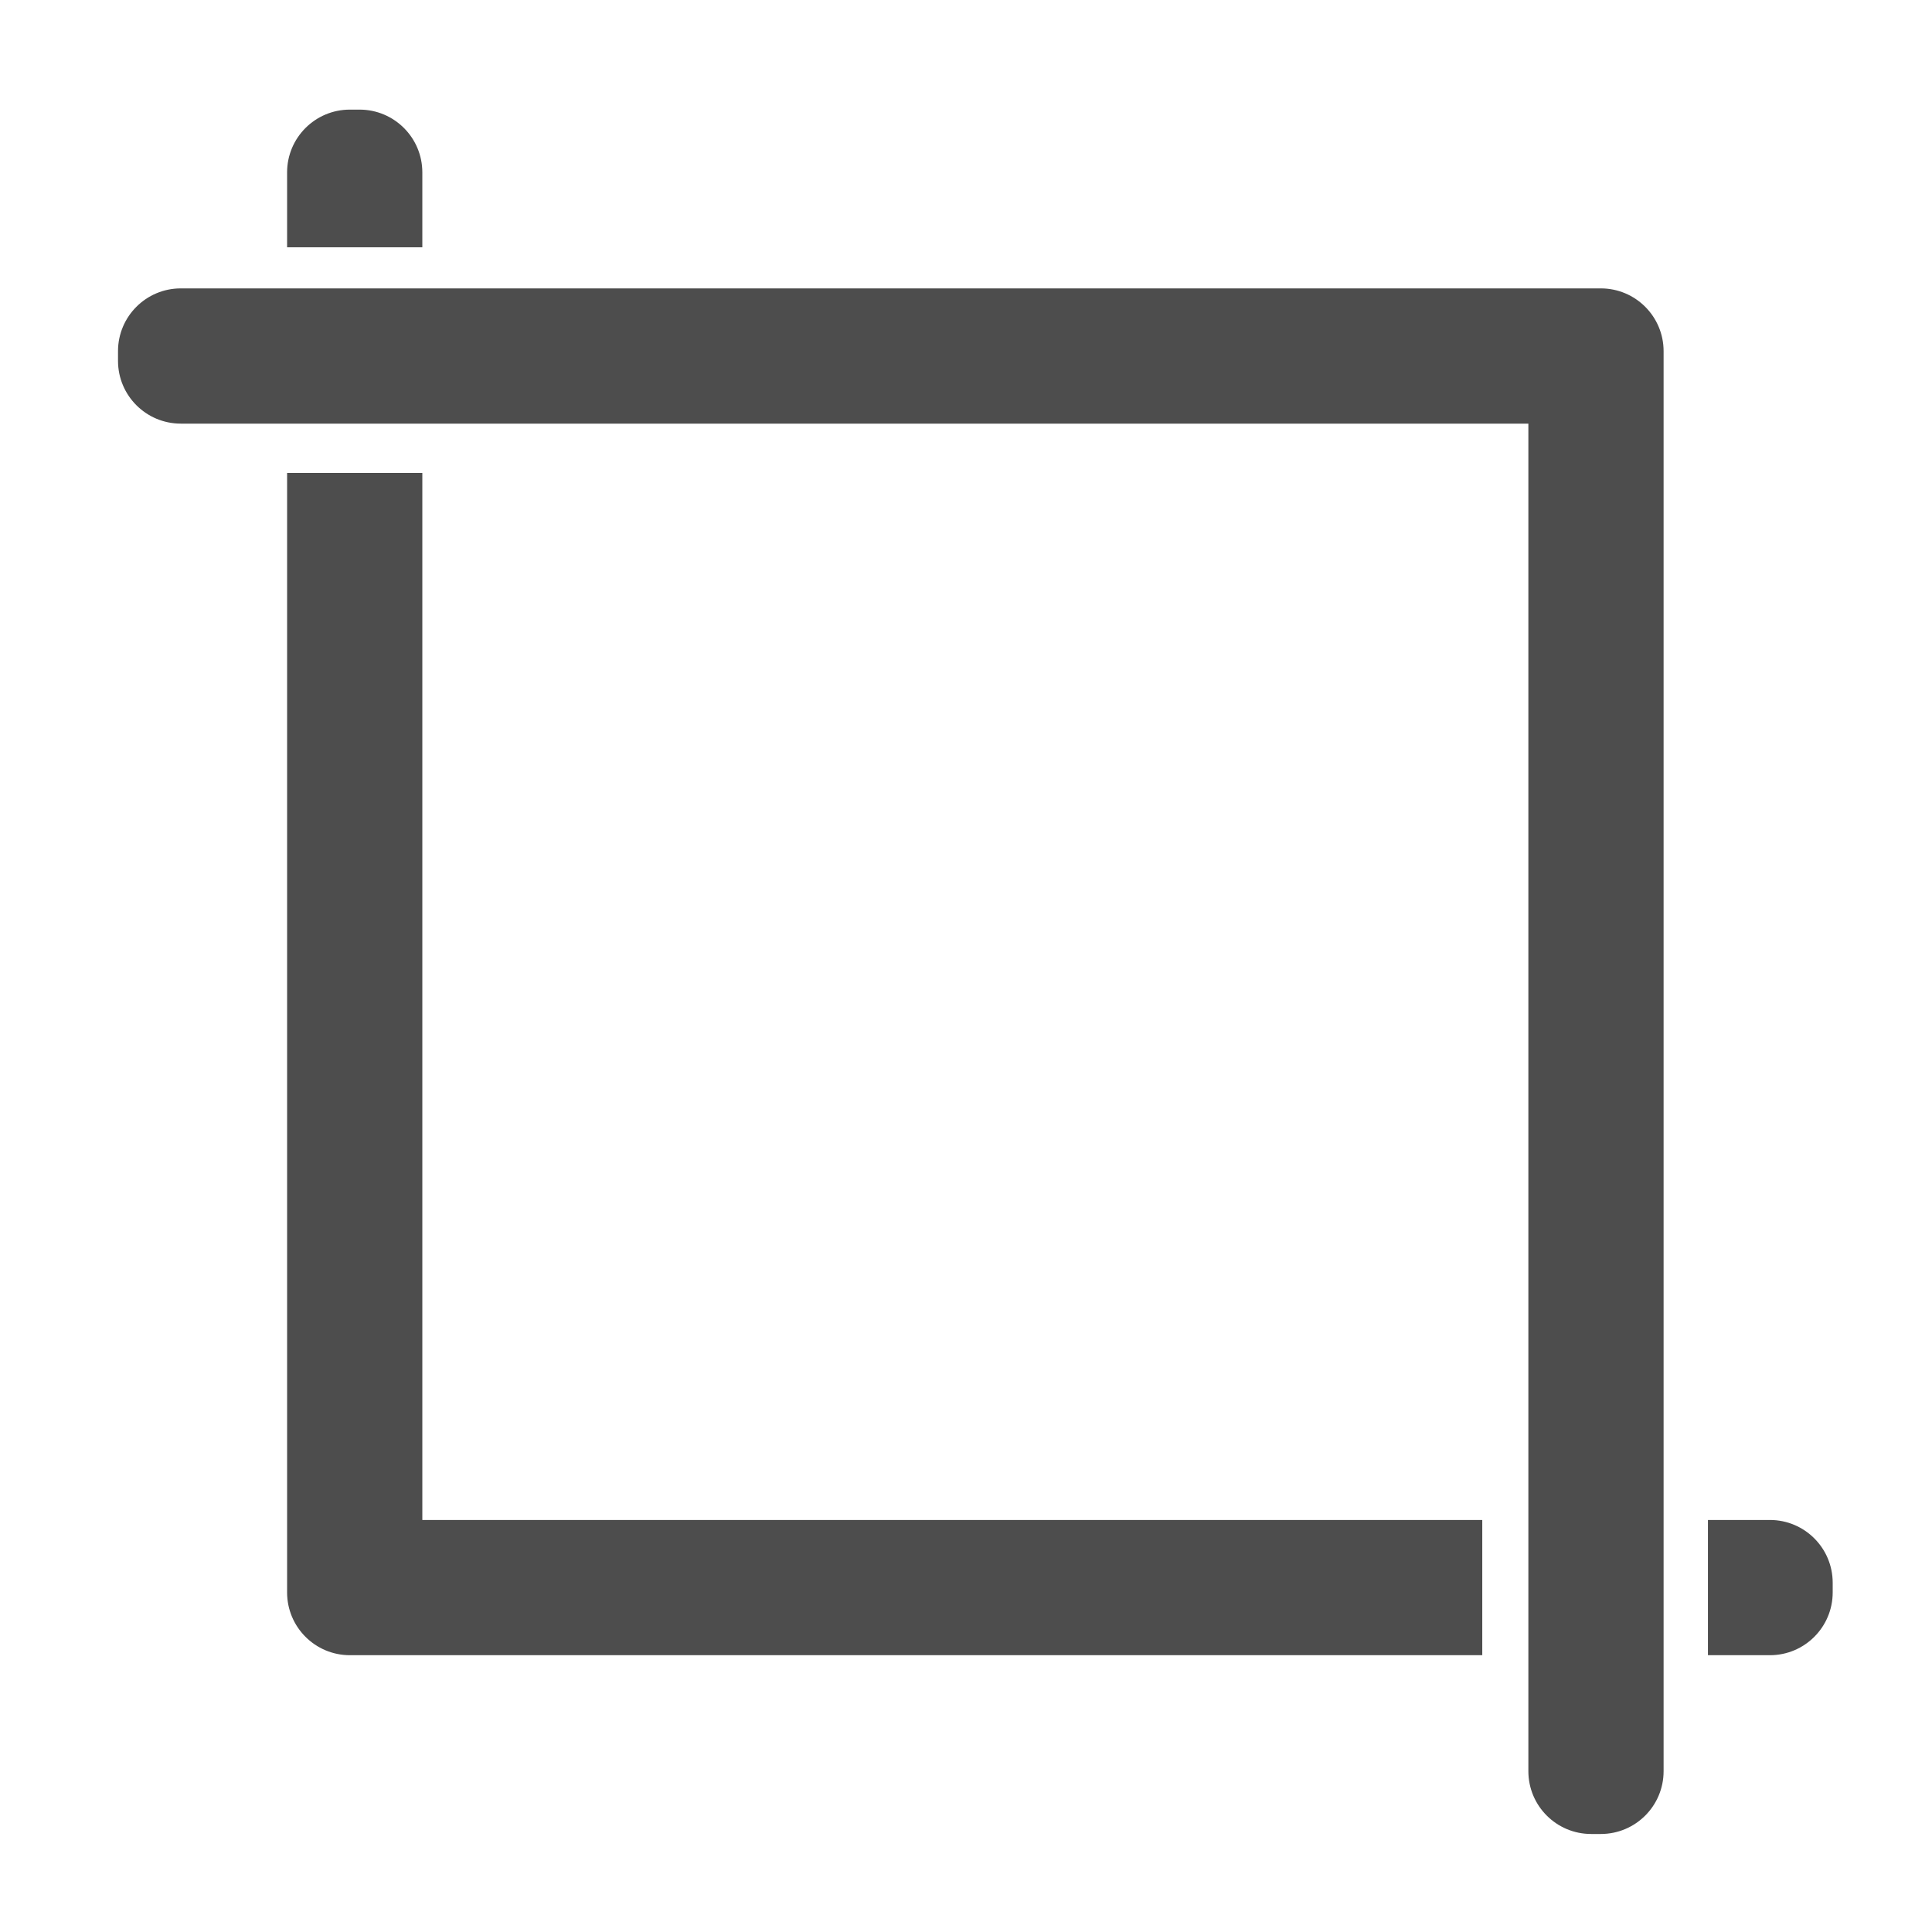
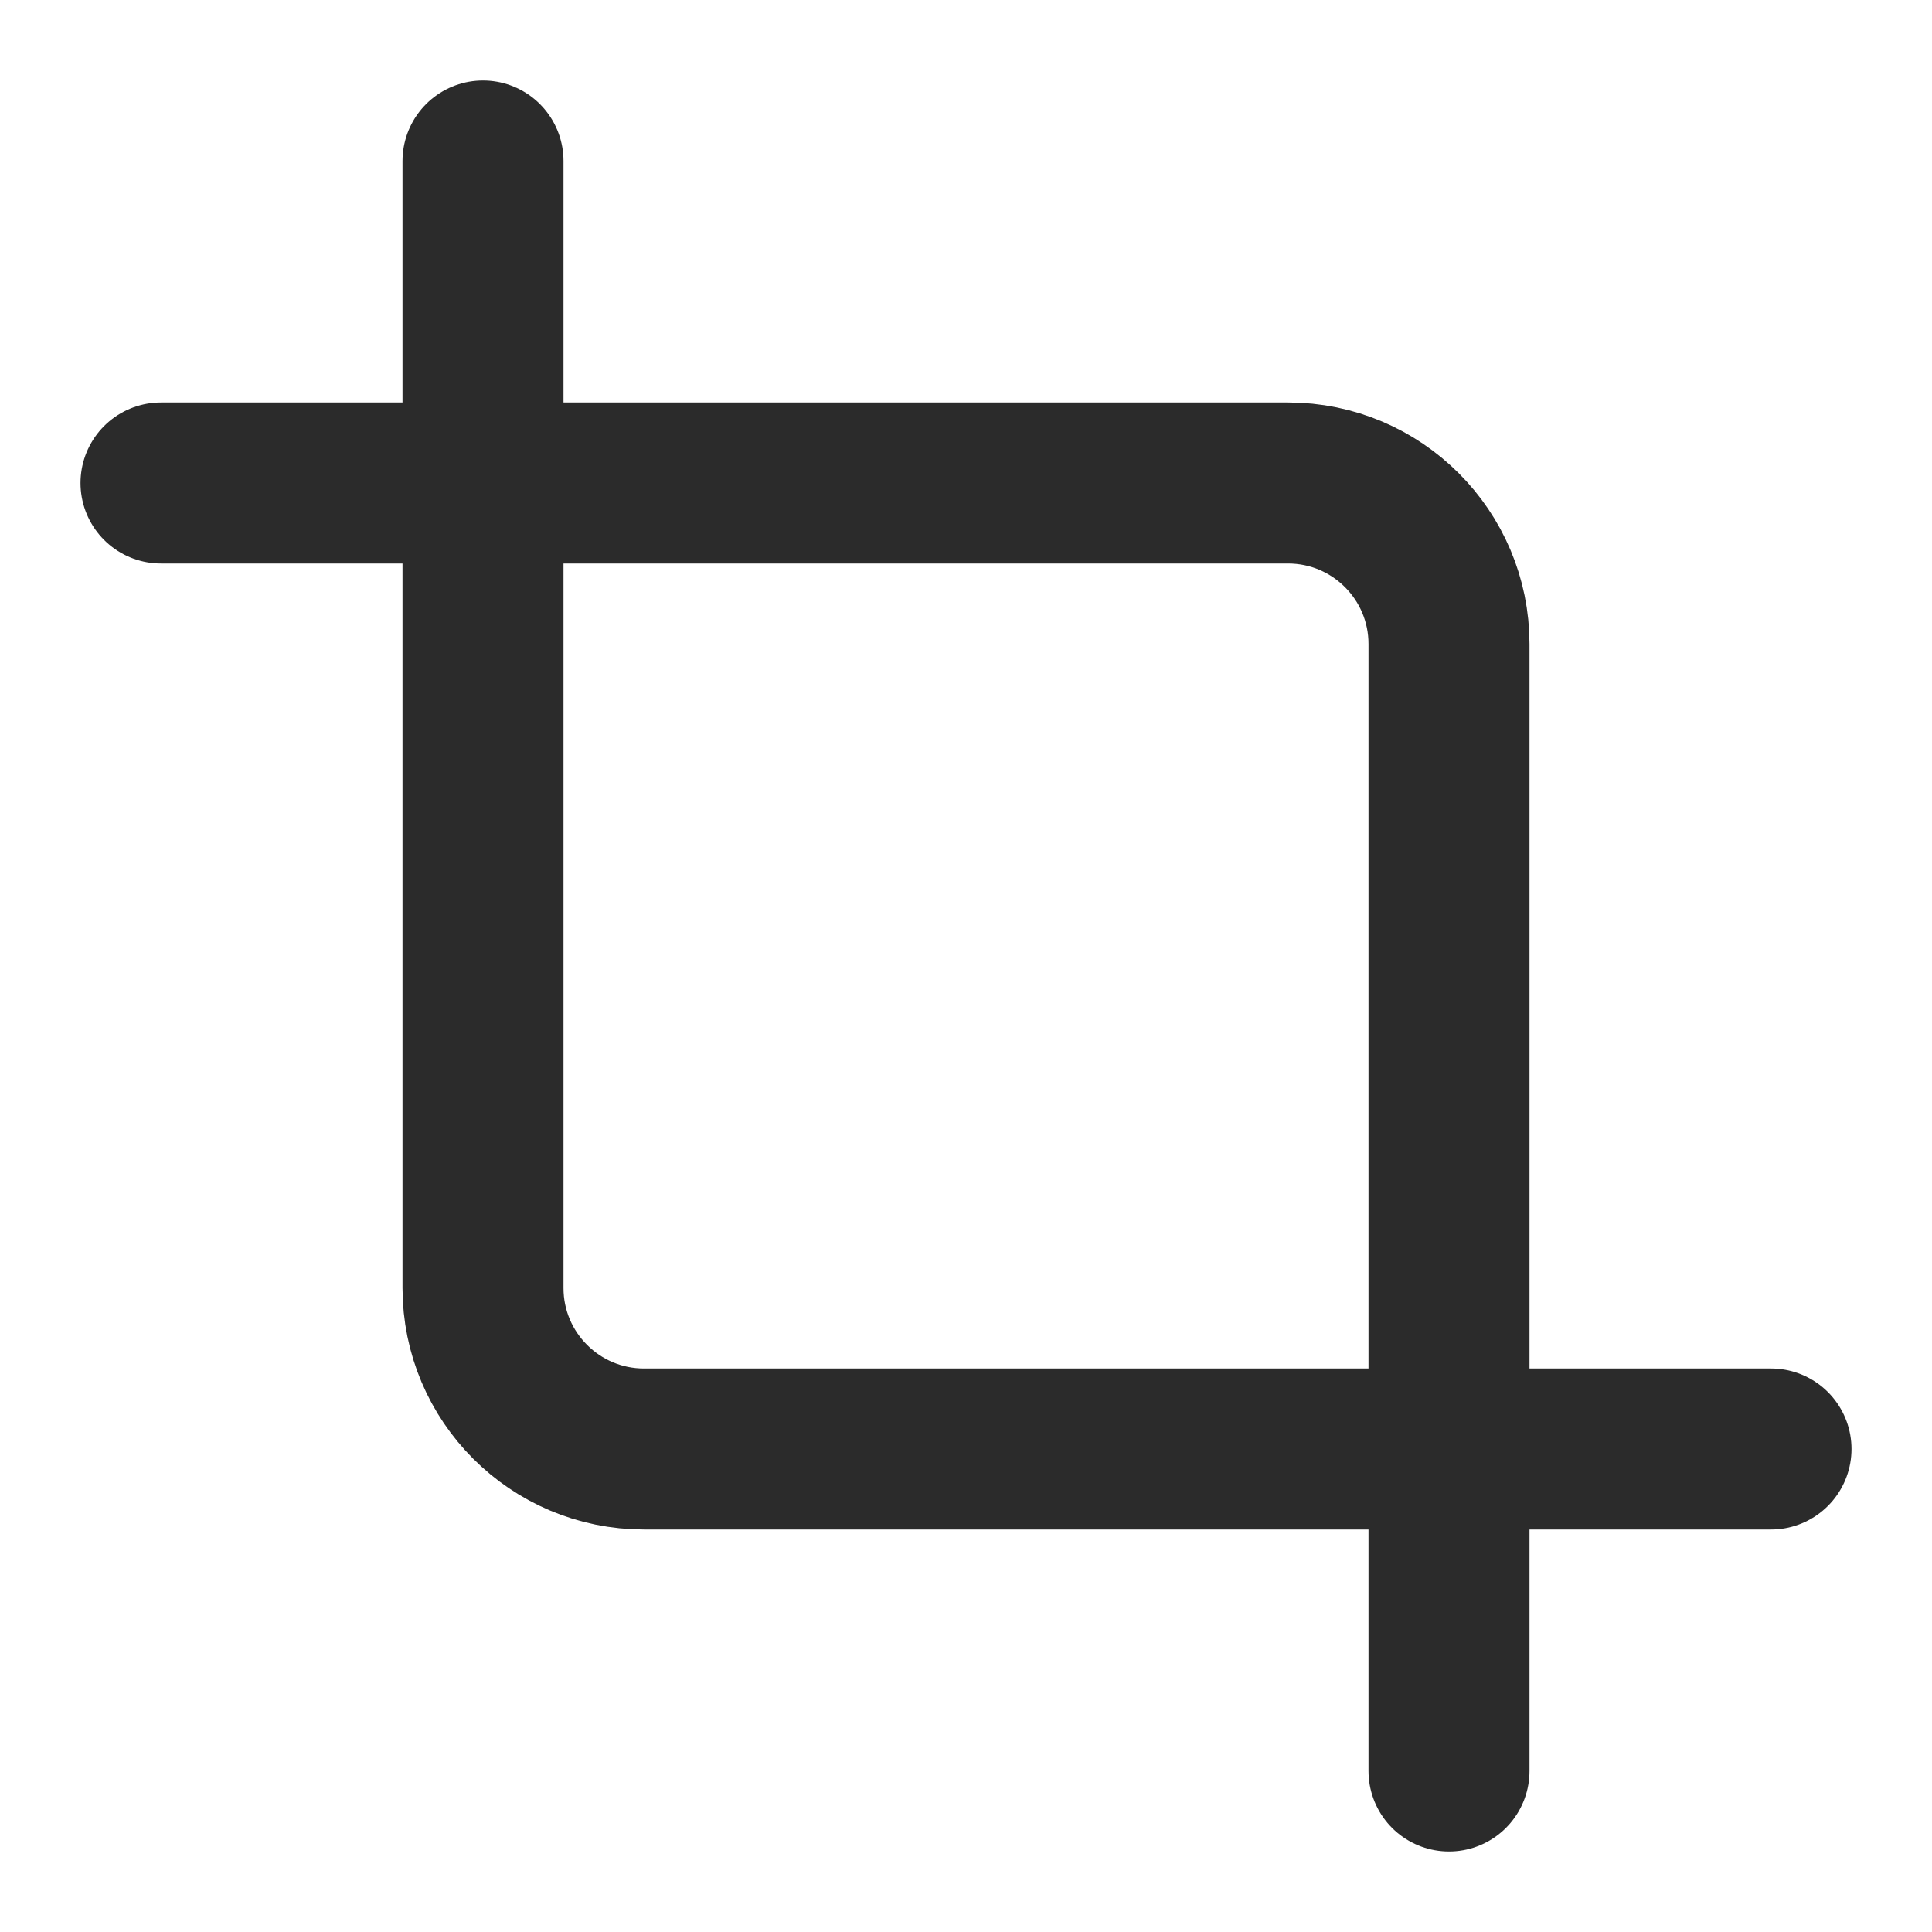
- <svg xmlns="http://www.w3.org/2000/svg" width="500" height="500" viewBox="0 0 500 500" id="svg5330" version="1.1">
-   <defs id="defs5332" />
-   <g id="layer1" transform="translate(0,-552.3621)">
-     <g id="g912" transform="translate(1.58426,2.753828)" style="fill:#4d4d4d;fill-opacity:1;stroke:none;stroke-opacity:1">
-       <path id="rect816-5" d="m 88.964,577.976 a 16.249,16.249 0 0 0 -16.248,16.246 v 19.387 H 107.716 V 594.222 A 16.249,16.249 0 0 0 91.468,577.976 Z m -16.248,94.035 v 287.211 2.504 a 16.249,16.249 0 0 0 16.248,16.248 H 91.468 382.025 V 942.976 H 107.716 V 672.011 Z M 440.427,942.976 v 34.998 h 16.041 a 16.249,16.249 0 0 0 16.248,-16.248 v -2.504 a 16.249,16.249 0 0 0 -16.248,-16.246 z" style="color:#000000;font-style:normal;font-variant:normal;font-weight:normal;font-stretch:normal;font-size:medium;line-height:normal;font-family:sans-serif;font-variant-ligatures:normal;font-variant-position:normal;font-variant-caps:normal;font-variant-numeric:normal;font-variant-alternates:normal;font-feature-settings:normal;text-indent:0;text-align:start;text-decoration:none;text-decoration-line:none;text-decoration-style:solid;text-decoration-color:#000000;letter-spacing:normal;word-spacing:normal;text-transform:none;writing-mode:lr-tb;direction:ltr;text-orientation:mixed;dominant-baseline:auto;baseline-shift:baseline;text-anchor:start;white-space:normal;shape-padding:0;clip-rule:nonzero;display:inline;overflow:visible;visibility:visible;opacity:1;isolation:auto;mix-blend-mode:normal;color-interpolation:sRGB;color-interpolation-filters:linearRGB;solid-color:#000000;solid-opacity:1;vector-effect:none;fill:#4d4d4d;fill-opacity:1;fill-rule:nonzero;stroke:none;stroke-width:32.495;stroke-linecap:round;stroke-linejoin:round;stroke-miterlimit:4;stroke-dasharray:none;stroke-dashoffset:0;stroke-opacity:1;paint-order:normal;color-rendering:auto;image-rendering:auto;shape-rendering:auto;text-rendering:auto;enable-background:accumulate" />
-       <path id="rect816-5-2" d="m 45.202,624.244 a 16.249,16.249 0 0 0 -16.246,16.246 v 2.504 a 16.249,16.249 0 0 0 16.246,16.248 H 393.956 V 1007.994 a 16.249,16.249 0 0 0 16.246,16.248 h 2.504 a 16.249,16.249 0 0 0 16.248,-16.248 v -365 -2.504 a 16.249,16.249 0 0 0 -16.248,-16.246 h -2.504 z" style="color:#000000;font-style:normal;font-variant:normal;font-weight:normal;font-stretch:normal;font-size:medium;line-height:normal;font-family:sans-serif;font-variant-ligatures:normal;font-variant-position:normal;font-variant-caps:normal;font-variant-numeric:normal;font-variant-alternates:normal;font-feature-settings:normal;text-indent:0;text-align:start;text-decoration:none;text-decoration-line:none;text-decoration-style:solid;text-decoration-color:#000000;letter-spacing:normal;word-spacing:normal;text-transform:none;writing-mode:lr-tb;direction:ltr;text-orientation:mixed;dominant-baseline:auto;baseline-shift:baseline;text-anchor:start;white-space:normal;shape-padding:0;clip-rule:nonzero;display:inline;overflow:visible;visibility:visible;opacity:1;isolation:auto;mix-blend-mode:normal;color-interpolation:sRGB;color-interpolation-filters:linearRGB;solid-color:#000000;solid-opacity:1;vector-effect:none;fill:#4d4d4d;fill-opacity:1;fill-rule:nonzero;stroke:none;stroke-width:32.495;stroke-linecap:round;stroke-linejoin:round;stroke-miterlimit:4;stroke-dasharray:none;stroke-dashoffset:0;stroke-opacity:1;paint-order:normal;color-rendering:auto;image-rendering:auto;shape-rendering:auto;text-rendering:auto;enable-background:accumulate" />
-     </g>
-   </g>
+ <svg xmlns="http://www.w3.org/2000/svg" width="24" height="24" viewBox="0 0 24 24" fill="none" stroke="#2b2b2b" stroke-width="2" stroke-linecap="round" stroke-linejoin="round">
+   <path d="M6 2v14a2 2 0 0 0 2 2h14" />
+   <path d="M18 22V8a2 2 0 0 0-2-2H2" />
</svg>
